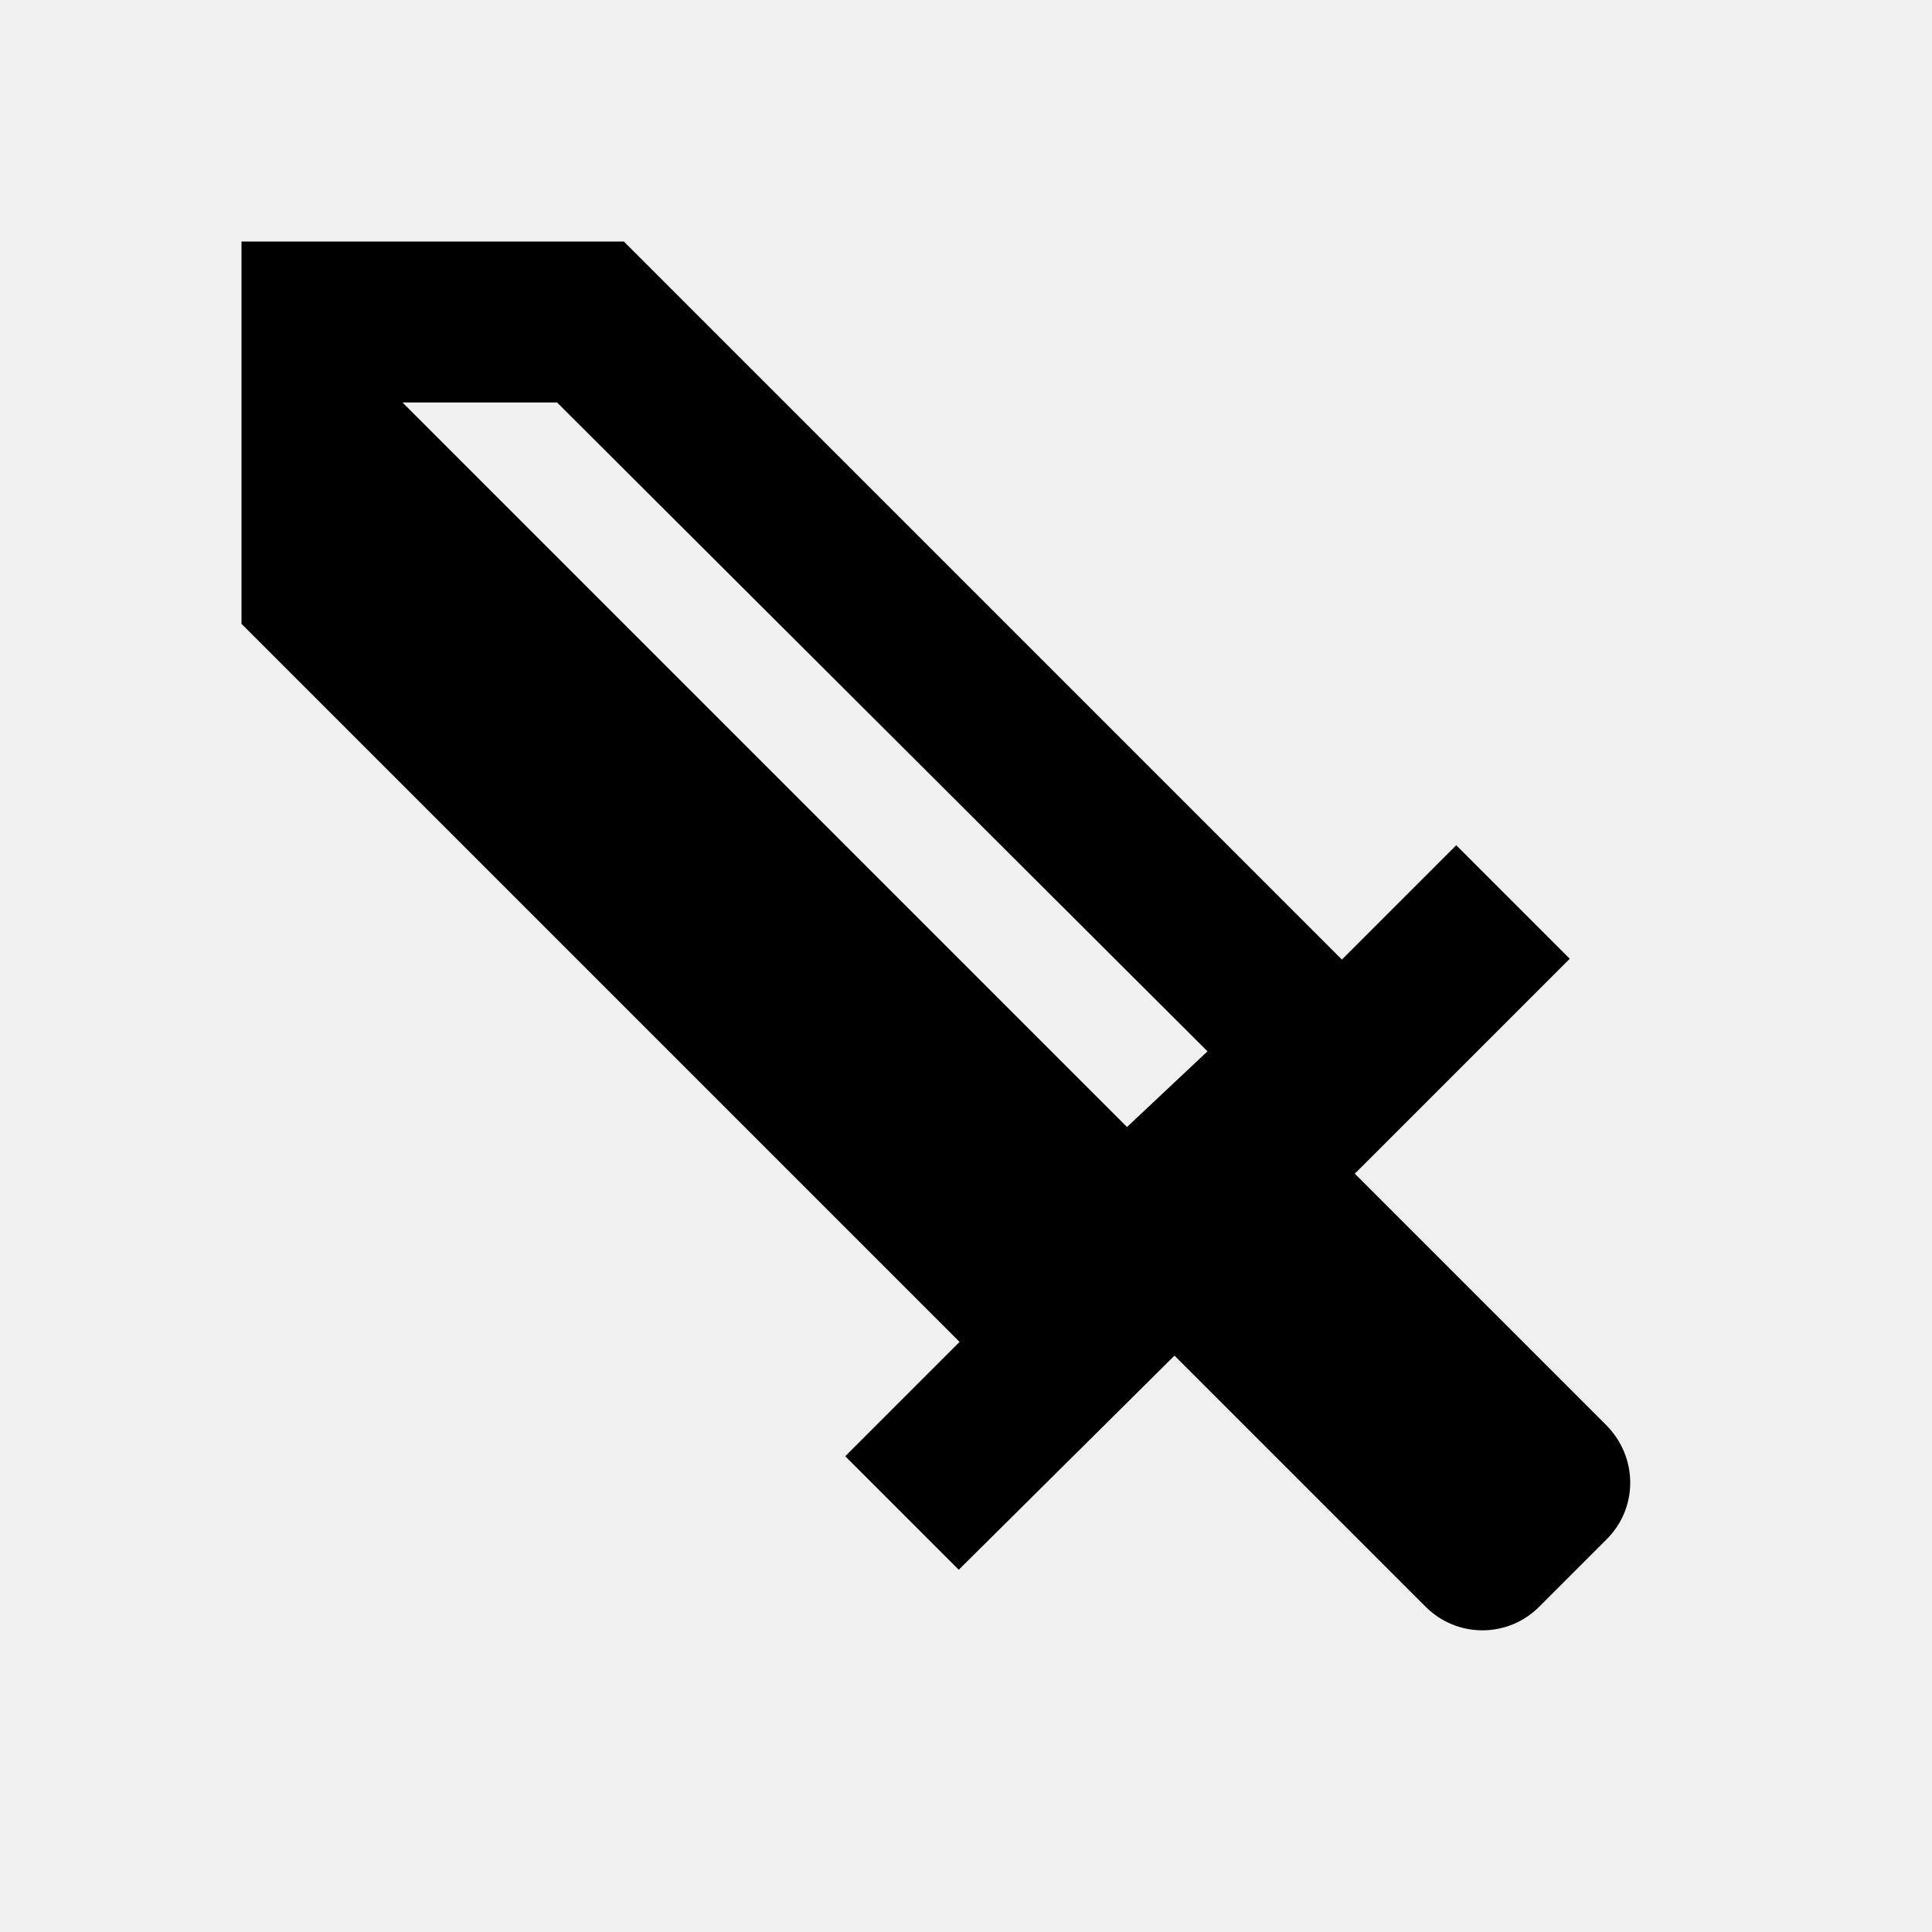
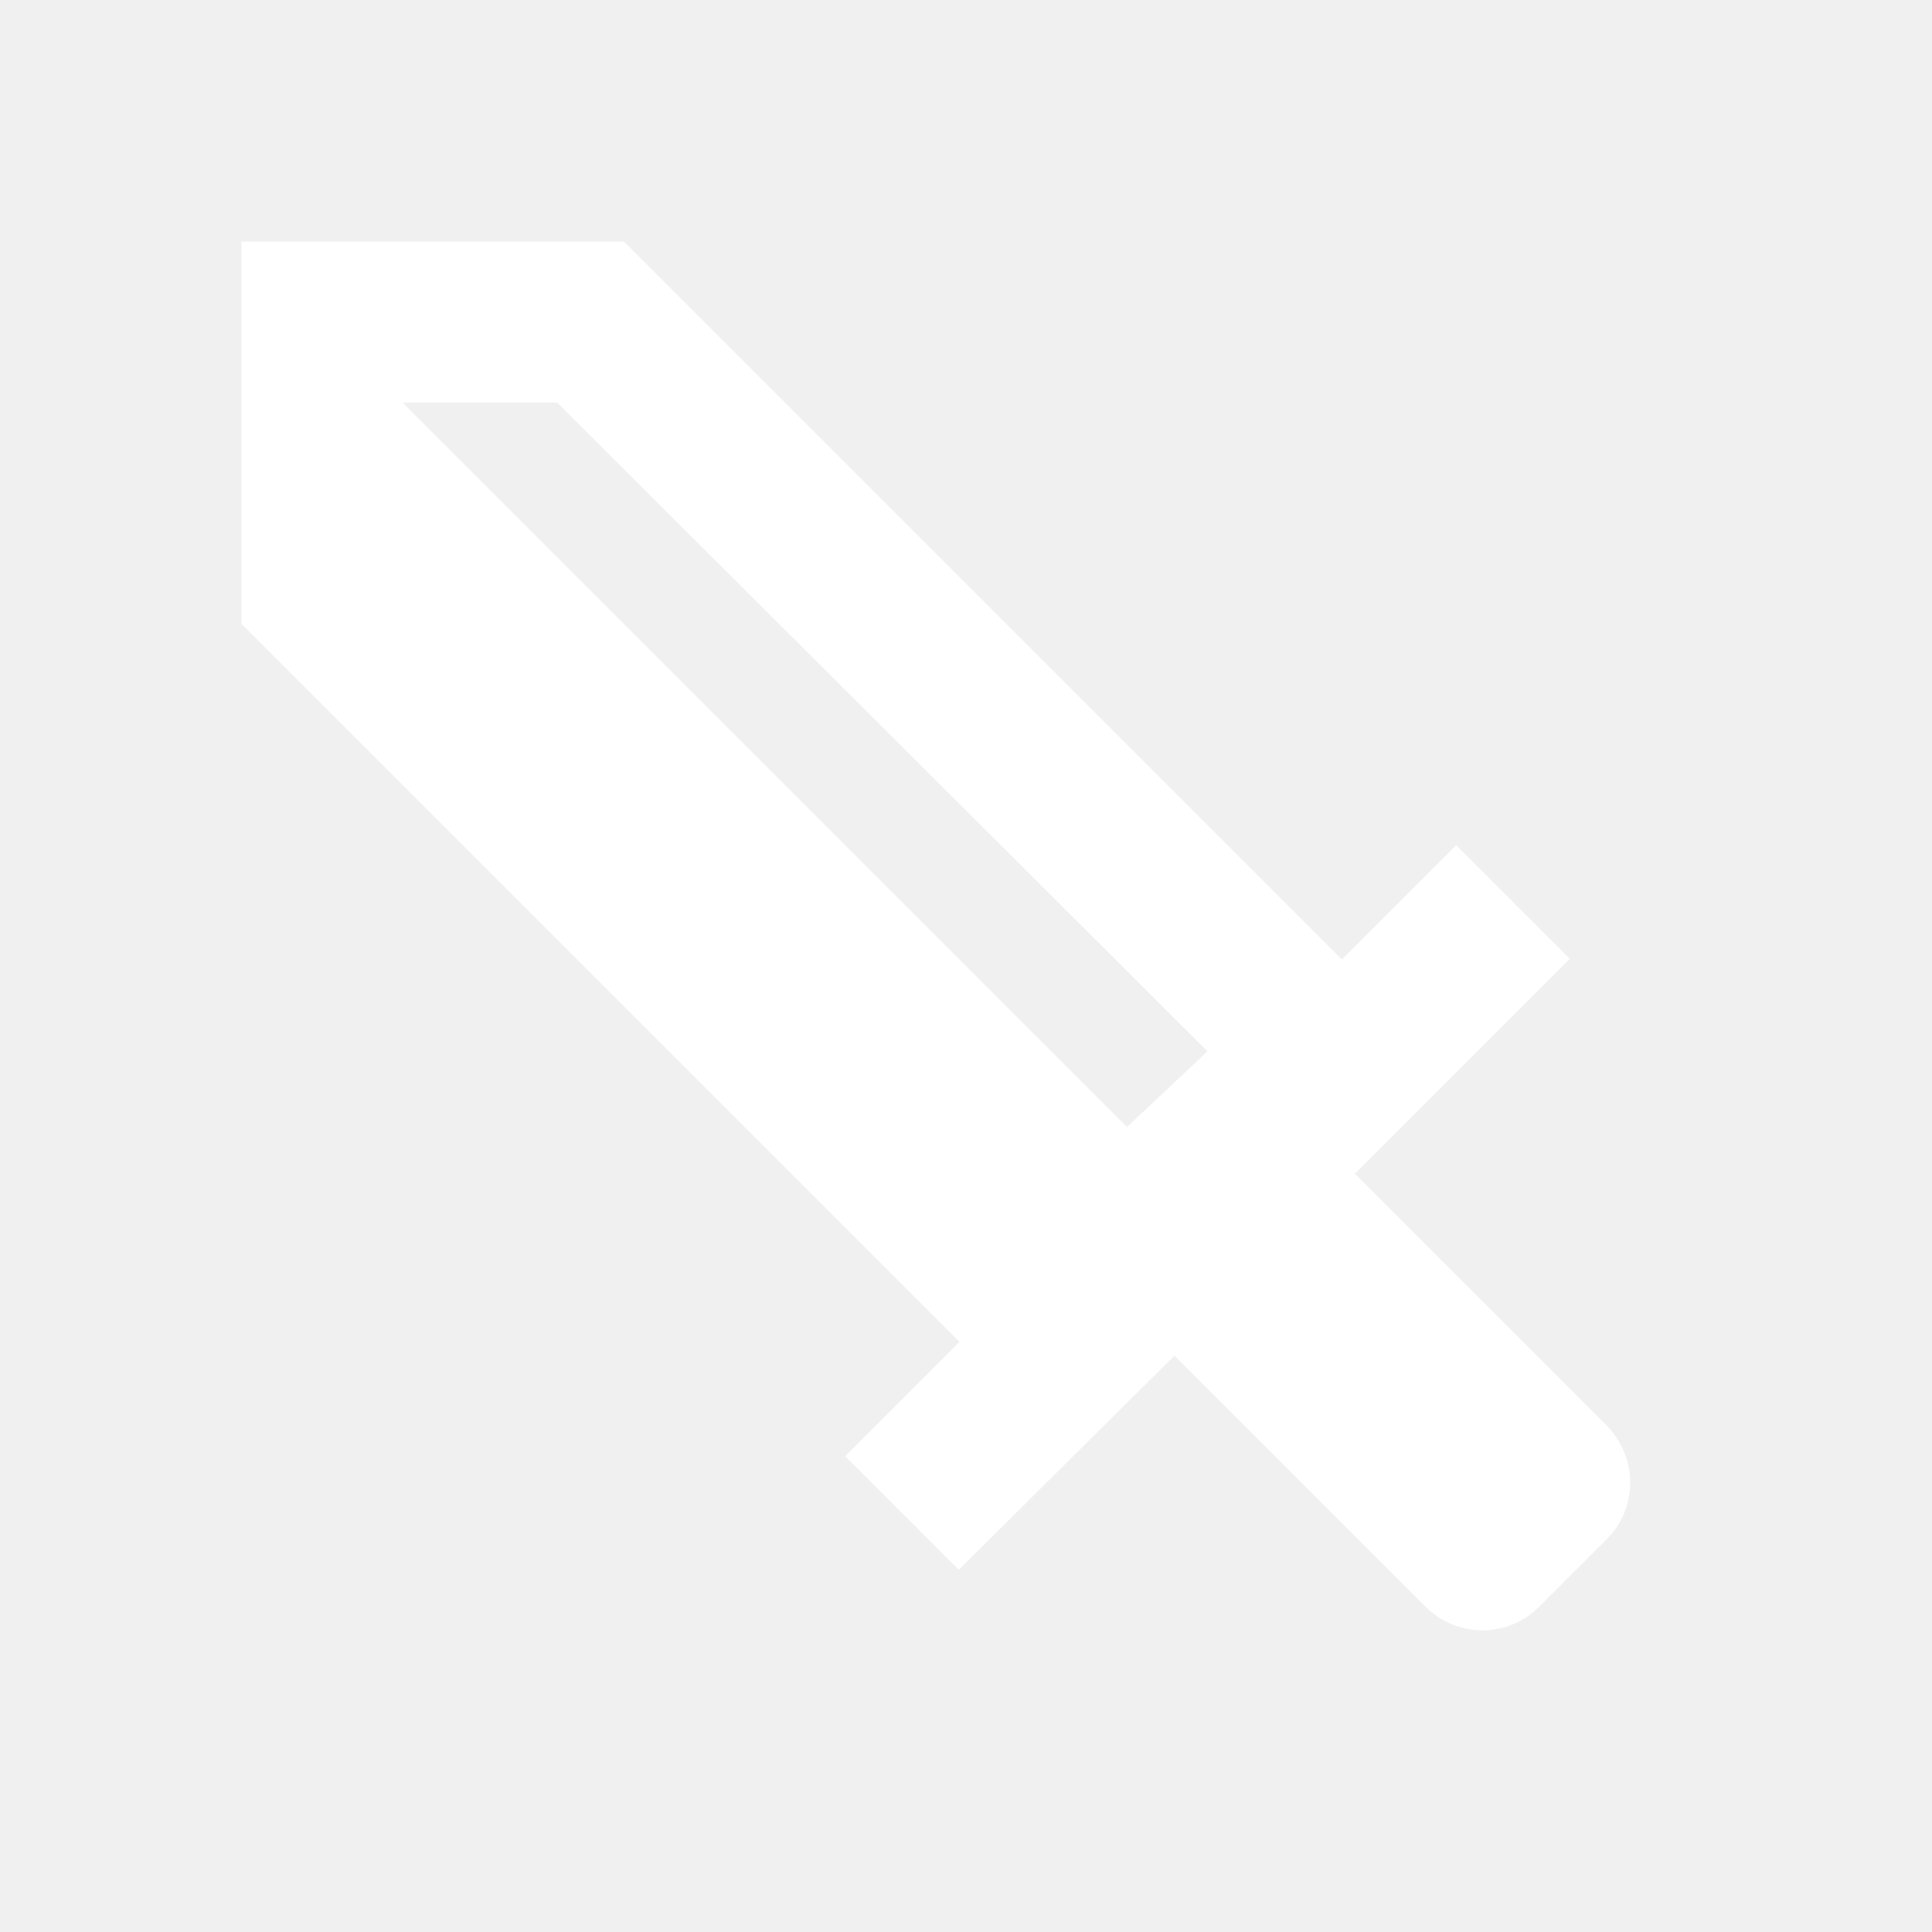
<svg xmlns="http://www.w3.org/2000/svg" viewBox="0 0 24 24">
-   <path d="M6.92,5H5L14,14L15,13.06M19.96,19.12L19.12,19.96C18.73,20.35 18.1,20.35 17.71,19.96L14.59,16.84L11.91,19.5L10.5,18.09L11.92,16.67L3,7.75V3H7.75L16.67,11.92L18.09,10.5L19.5,11.91L16.83,14.58L19.95,17.7C20.35,18.1 20.35,18.73 19.96,19.12Z" />
+   <path d="M6.92,5H5L14,14L15,13.06M19.96,19.12L19.12,19.96C18.73,20.35 18.1,20.35 17.71,19.96L14.59,16.84L11.91,19.5L10.5,18.09L11.92,16.67L3,7.75V3H7.75L16.67,11.92L18.09,10.5L19.5,11.91L16.83,14.58L19.95,17.7C20.35,18.1 20.35,18.73 19.96,19.12Z" fill="white" />
</svg>
